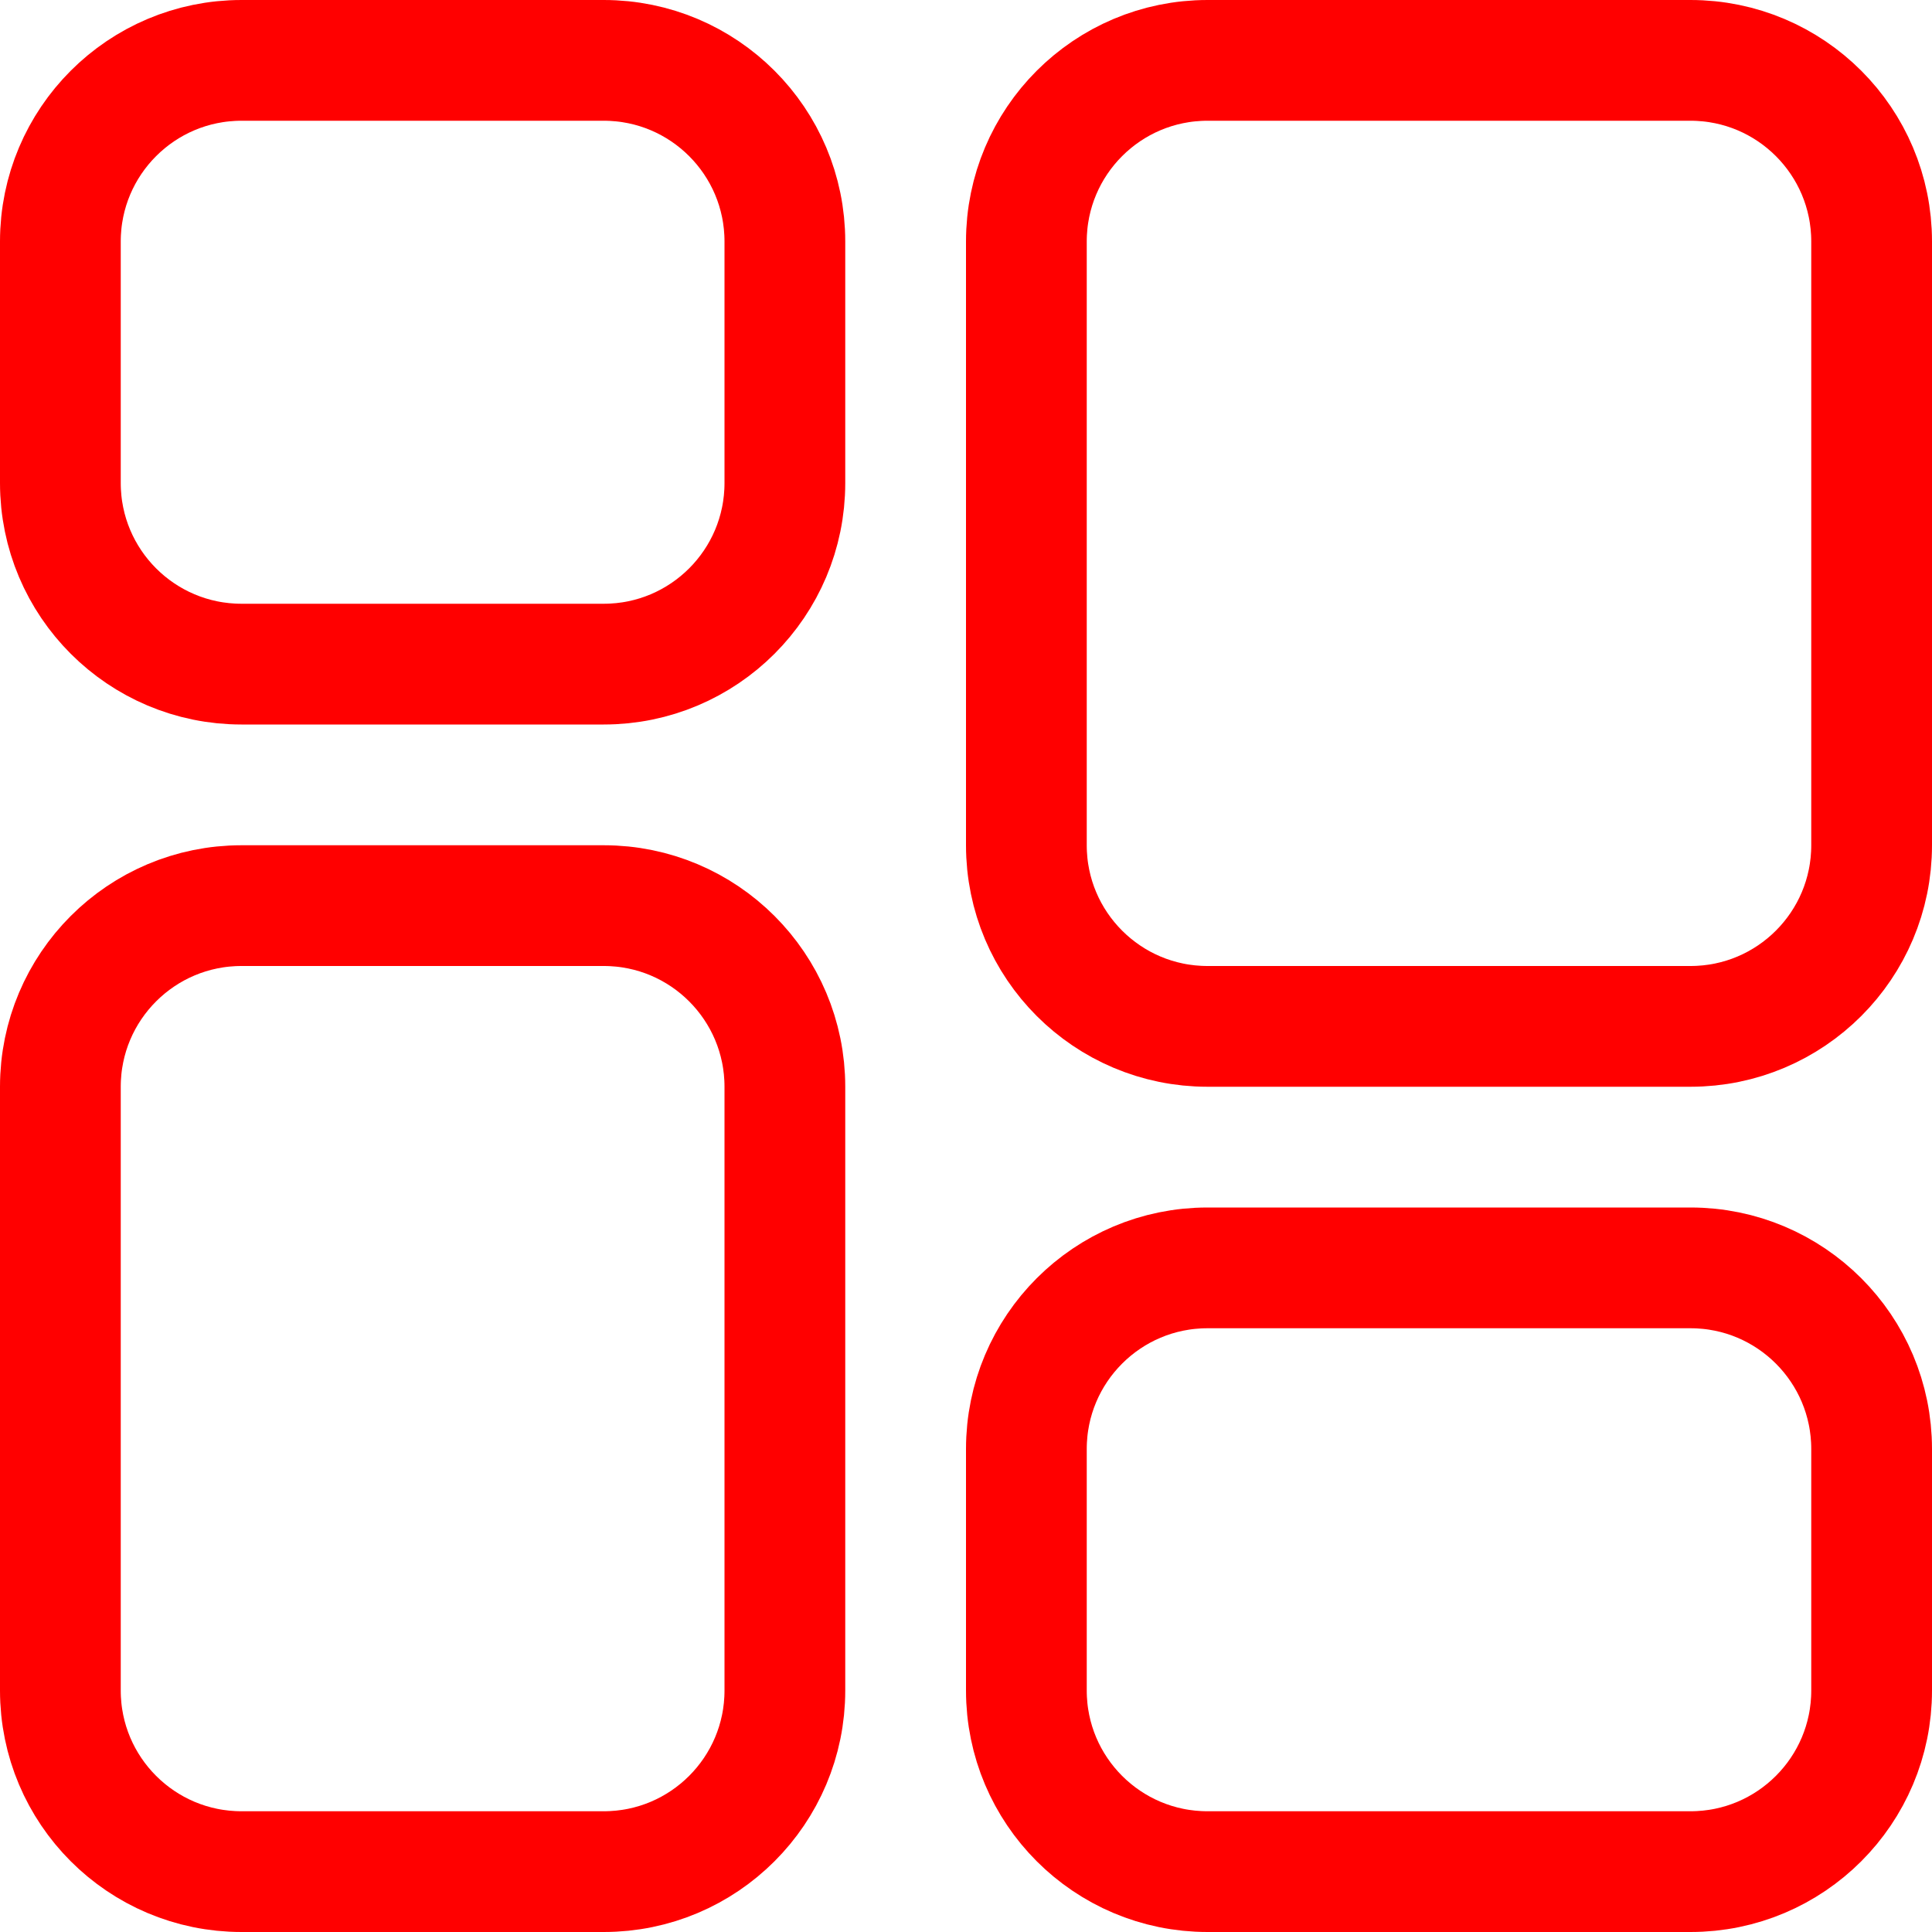
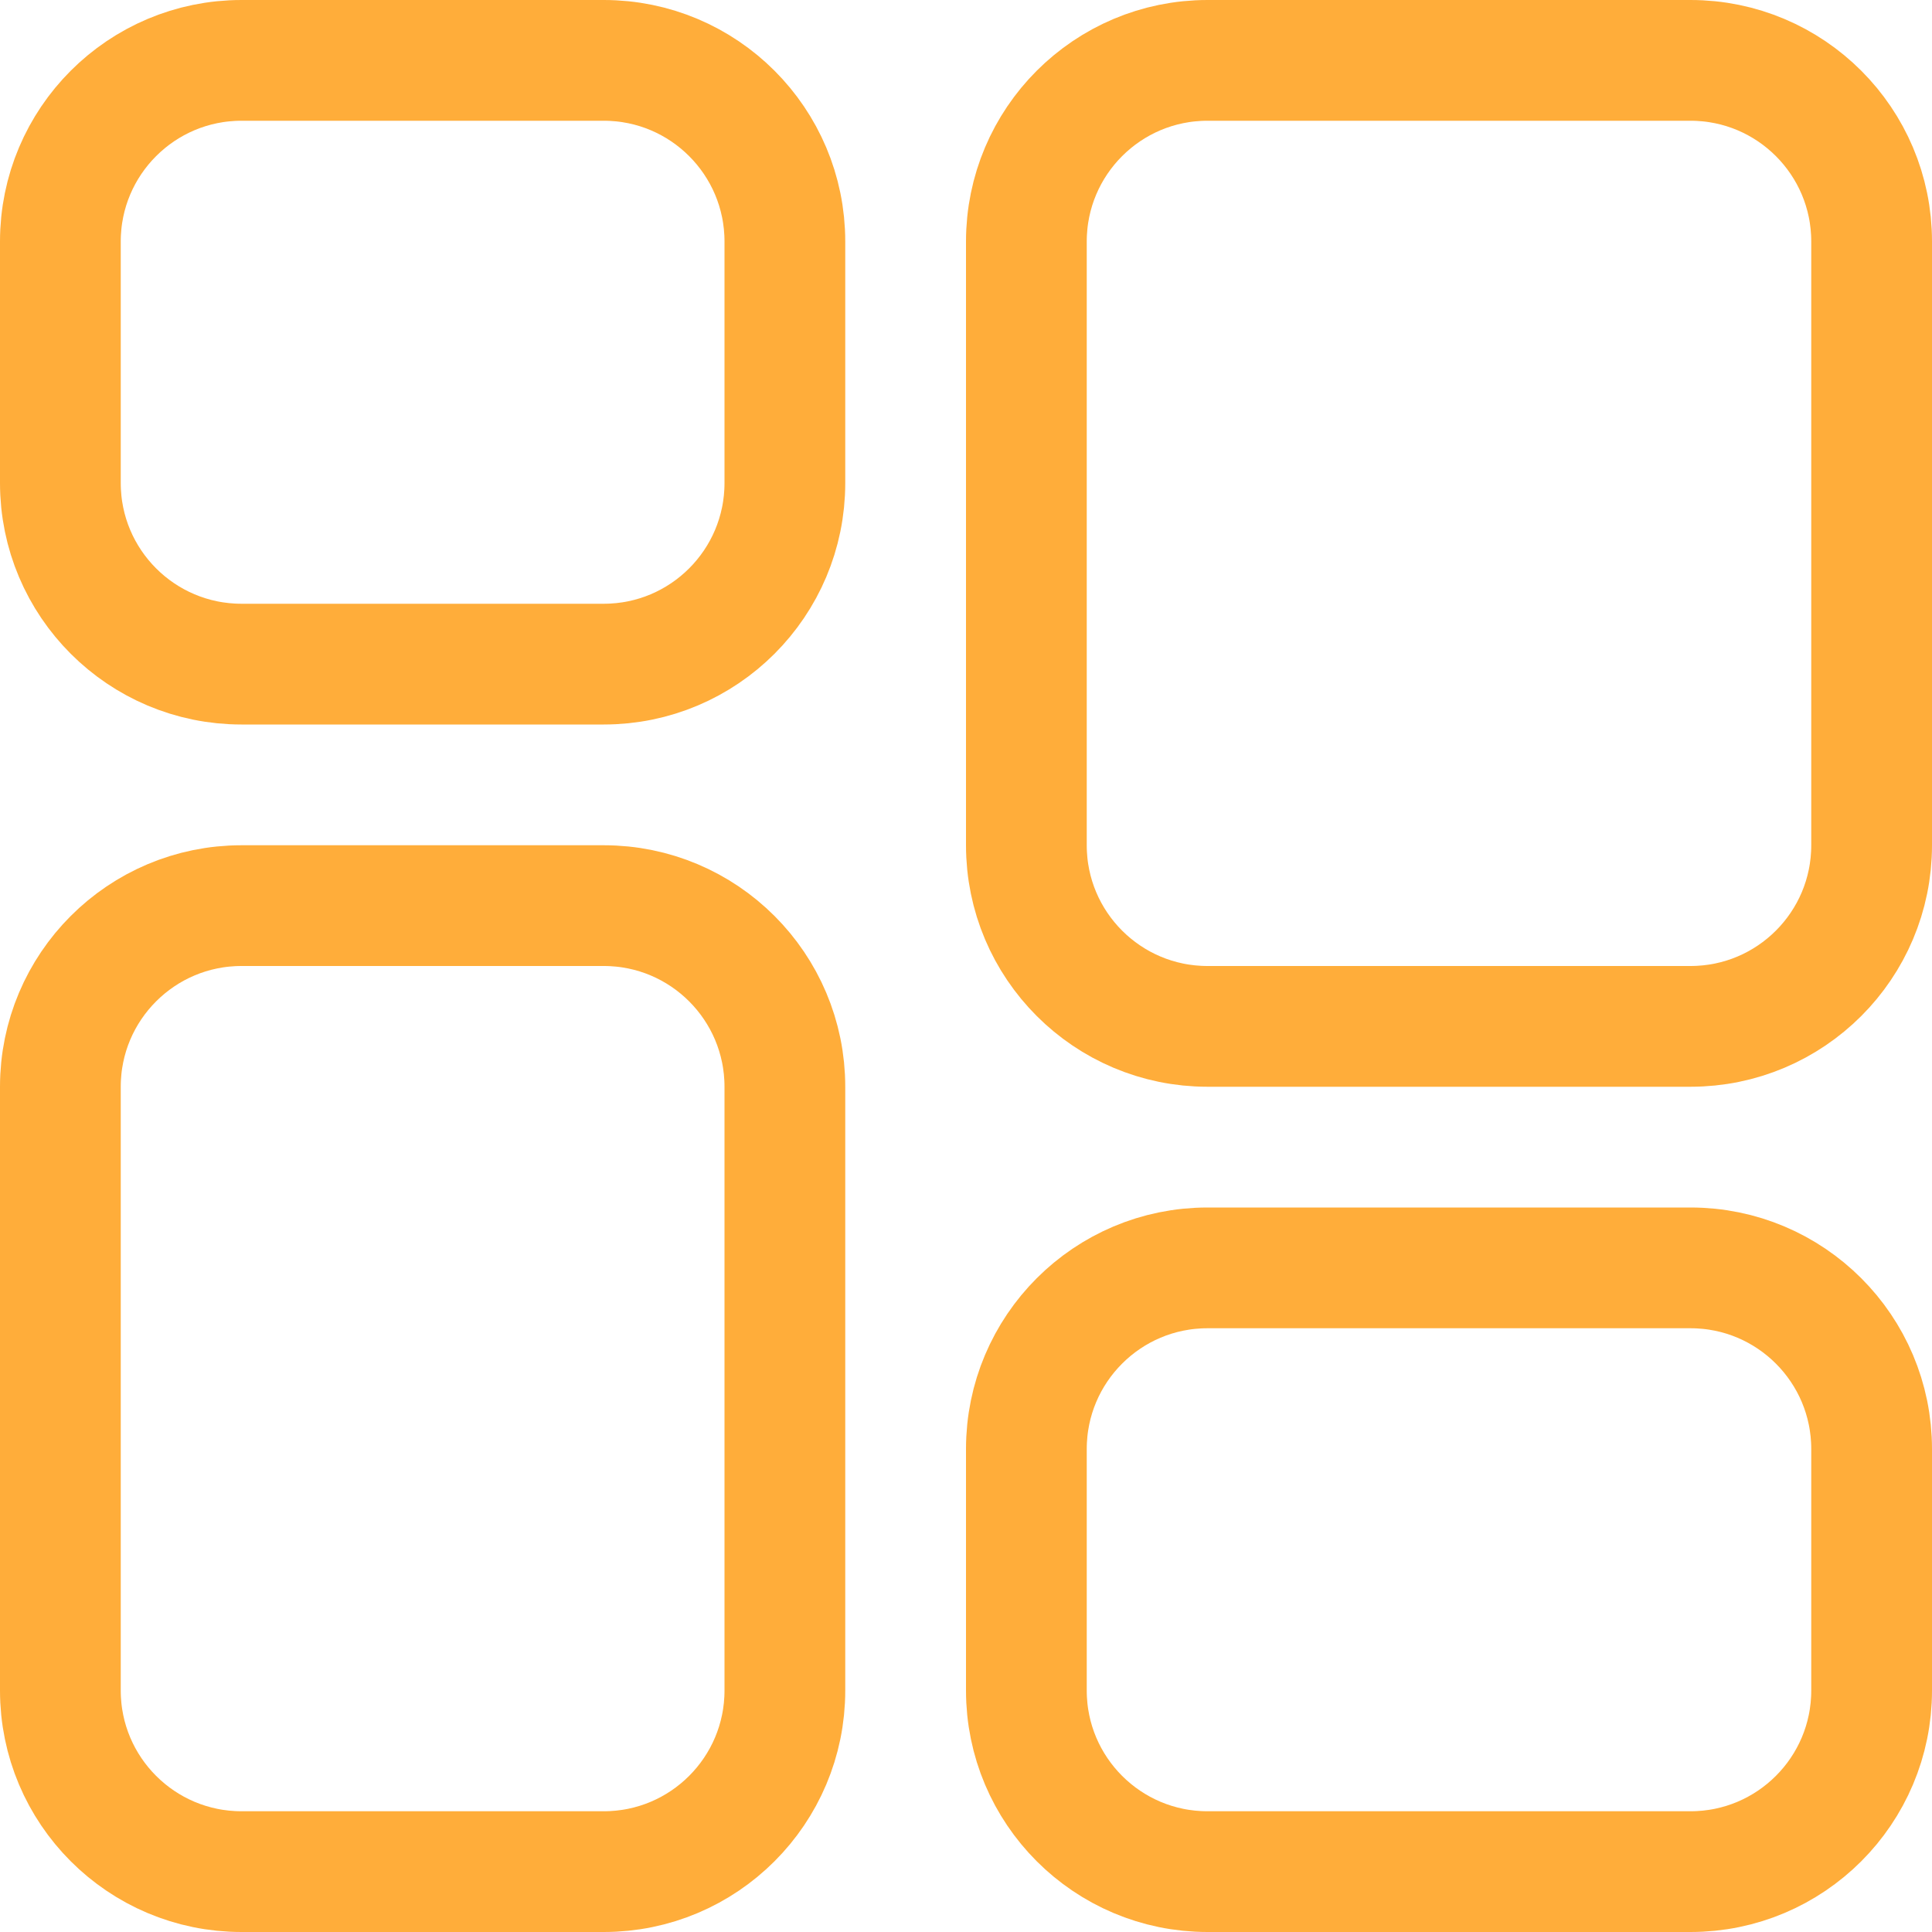
<svg xmlns="http://www.w3.org/2000/svg" width="16" height="16" fill="none">
-   <rect x=".5" y=".5" width="6" height="5" rx="1.5" stroke="red" />
-   <rect x="8.5" y="10.5" width="7" height="5" rx="1.5" stroke="red" />
-   <rect x="8.5" y=".5" width="7" height="8" rx="1.5" stroke="red" />
-   <rect x=".5" y="7.5" width="6" height="8" rx="1.5" stroke="red" />
+   <rect x=".5" y=".5" width="6" height="5" rx="1.5" stroke="#FFAD3A" />
+   <rect x="8.5" y="10.5" width="7" height="5" rx="1.5" stroke="#FFAD3A" />
+   <rect x="8.5" y=".5" width="7" height="8" rx="1.5" stroke="#FFAD3A" />
+   <rect x=".5" y="7.5" width="6" height="8" rx="1.5" stroke="#FFAD3A" />
</svg>
